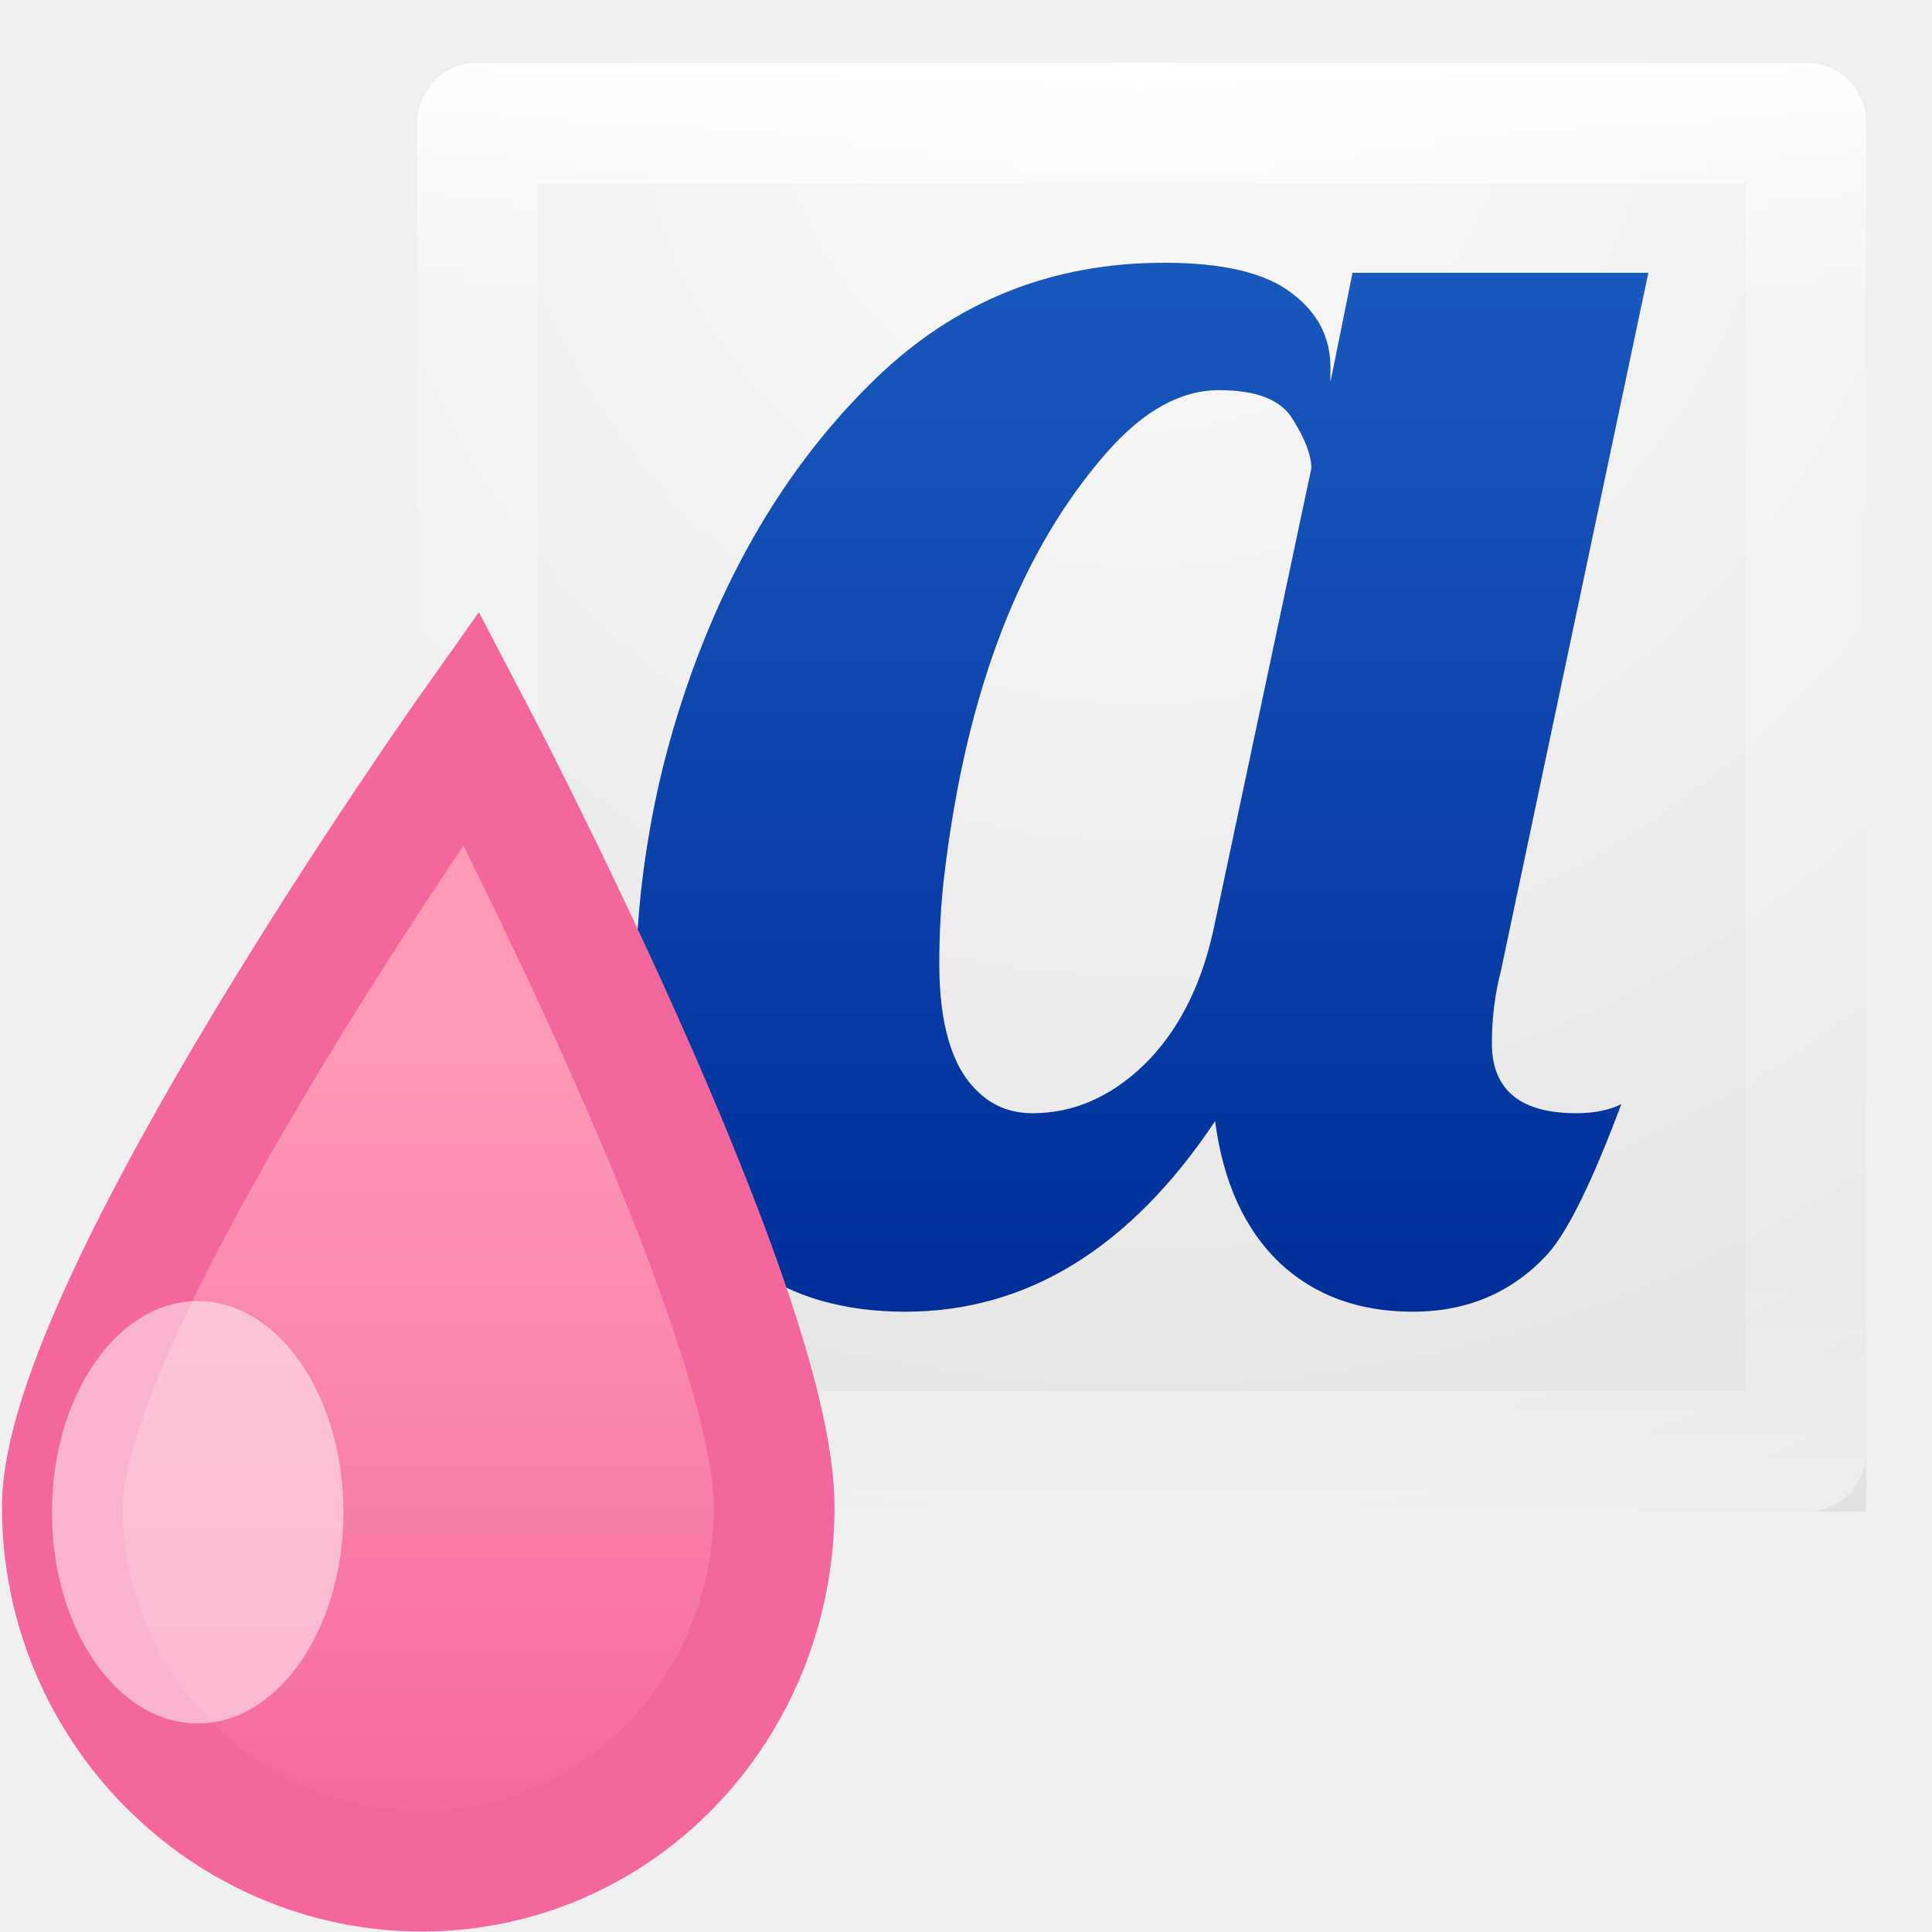
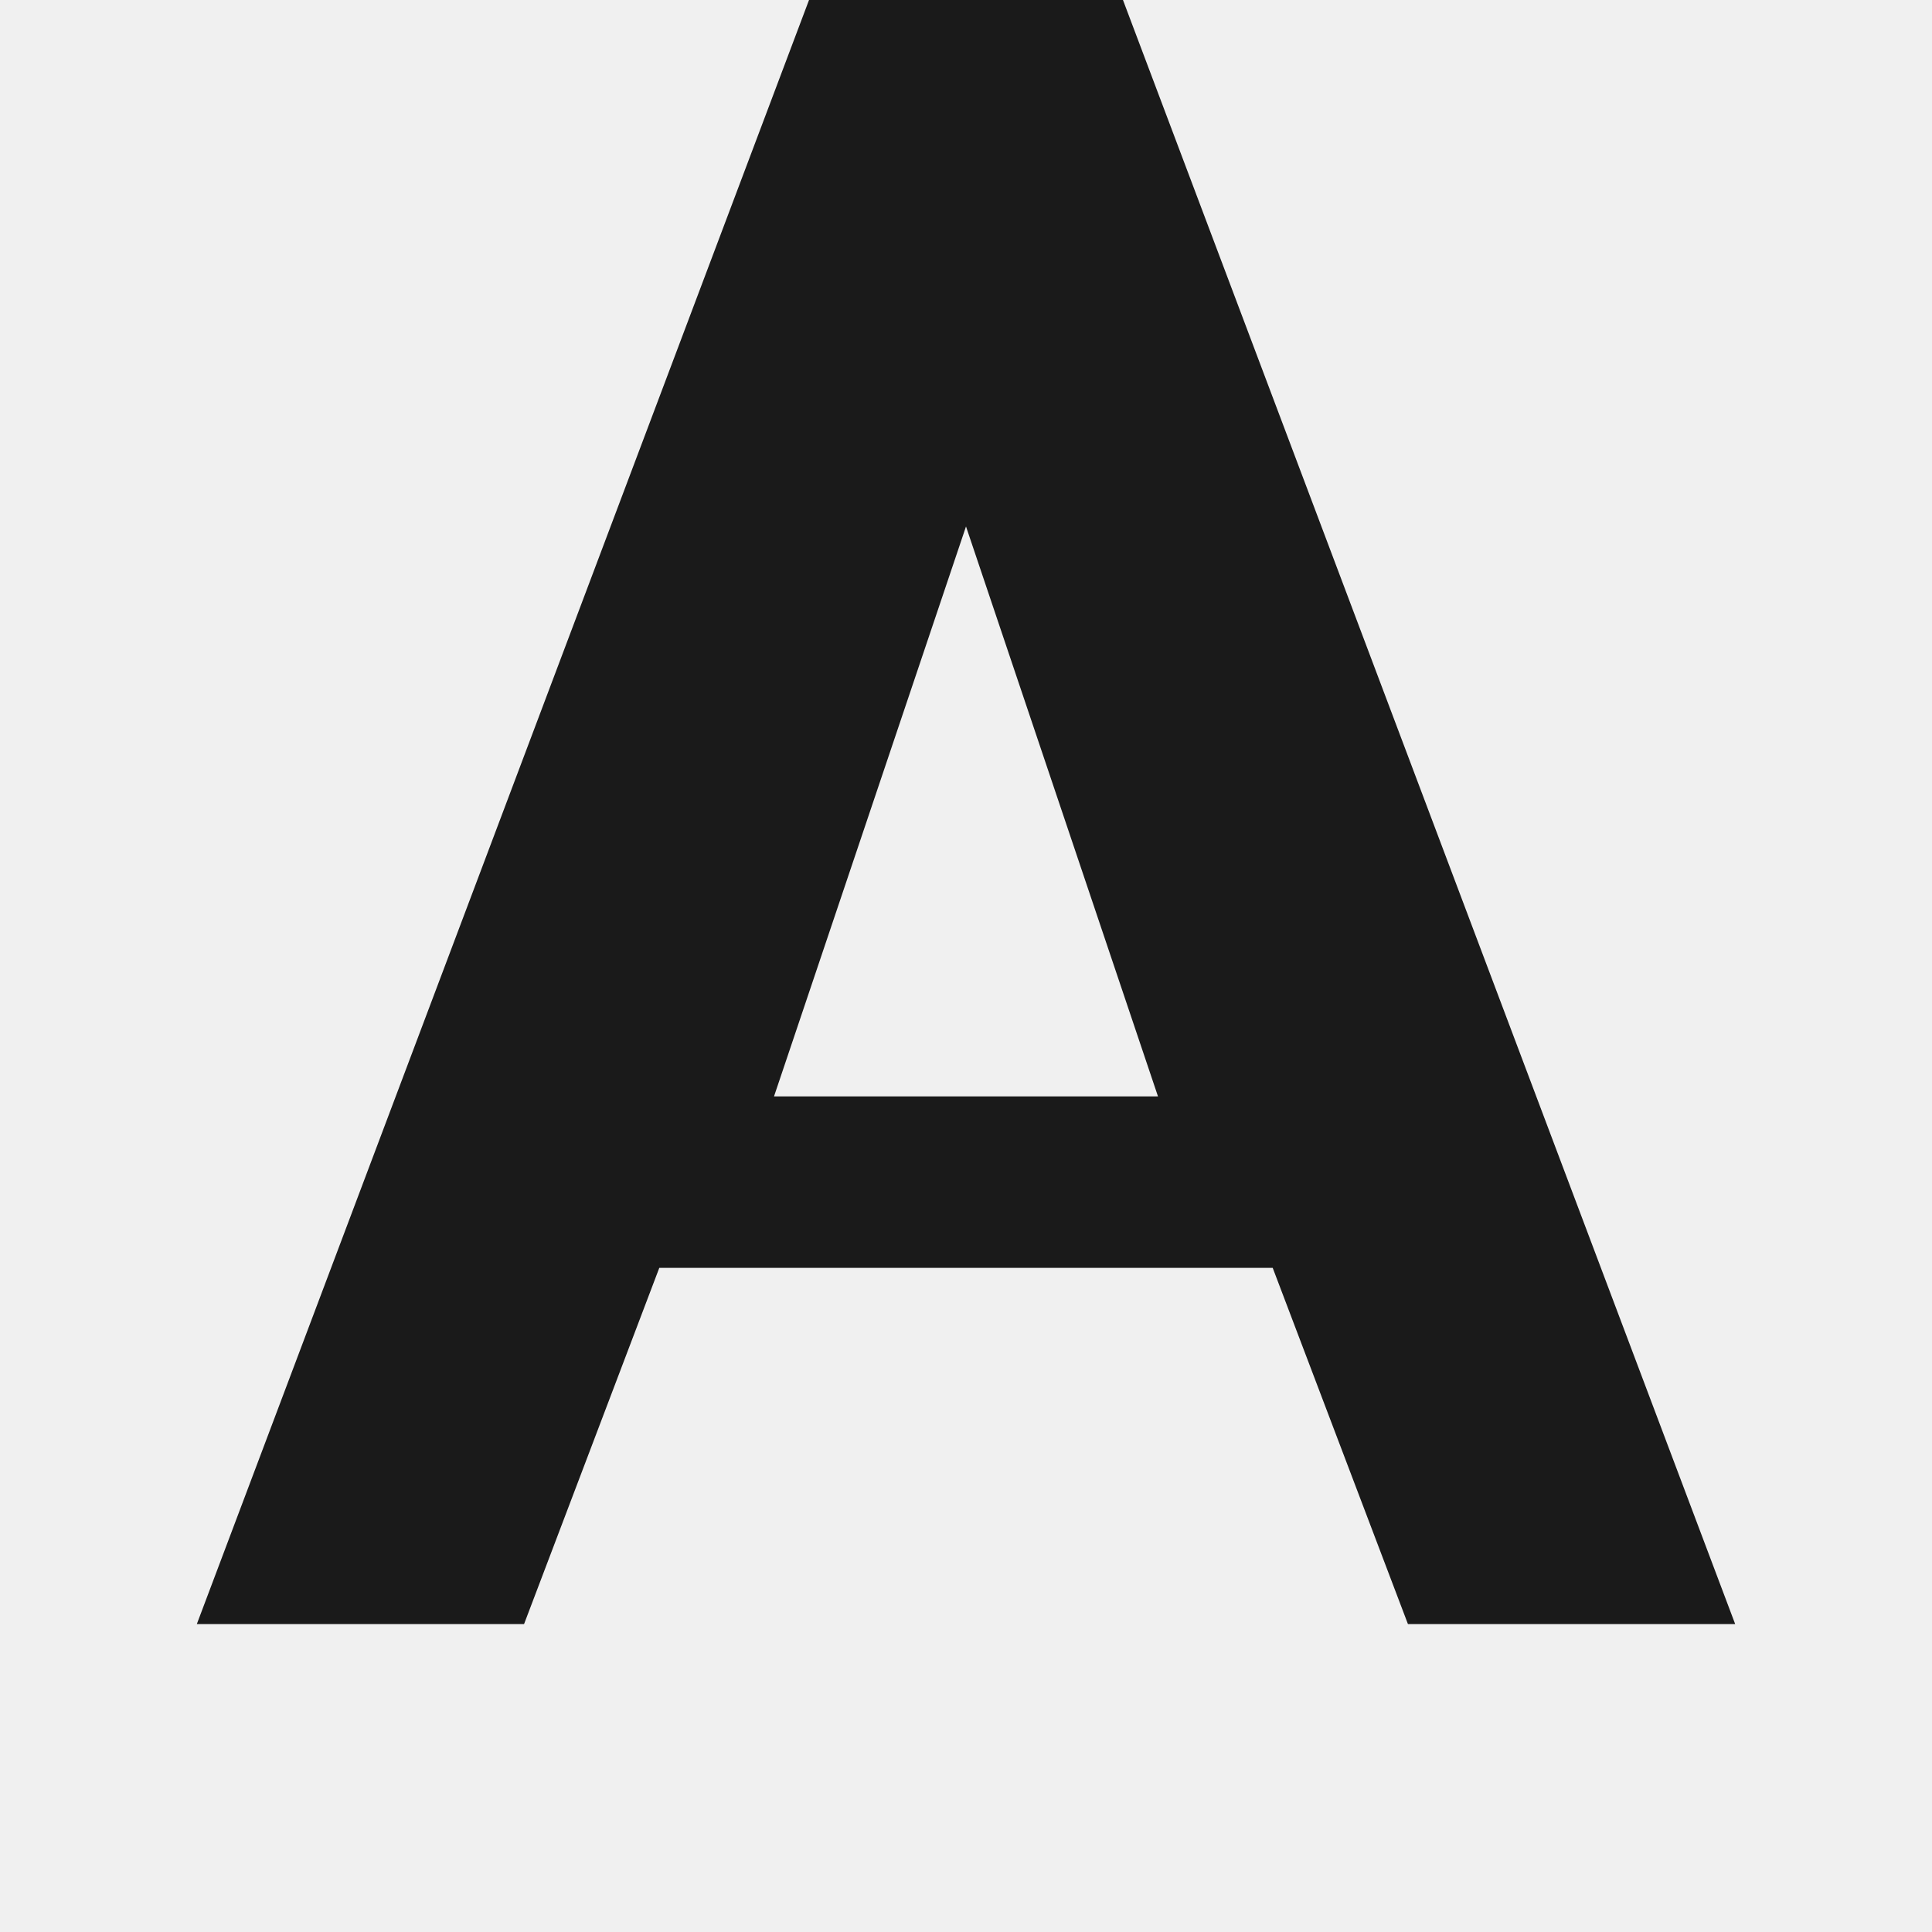
- <svg xmlns="http://www.w3.org/2000/svg" xmlns:xlink="http://www.w3.org/1999/xlink" version="1.1" width="16" height="16" id="svg7567">
-   <defs id="defs7569">
-     <linearGradient id="linearGradient4632-92-3-0-8-1-7">
-       <stop id="stop4634-68-8-0-2-9-4" style="stop-color:#fafafa;stop-opacity:1" offset="0" />
-       <stop id="stop4636-8-21-7-1-4-0" style="stop-color:#e1e1e1;stop-opacity:1" offset="1" />
-     </linearGradient>
-     <linearGradient x1="16.326" y1="19.877" x2="16.326" y2="43.471" id="linearGradient3159" xlink:href="#linearGradient4035" gradientUnits="userSpaceOnUse" gradientTransform="matrix(0.508619,0,0,0.508619,-0.3036311,-8.110071)" />
-     <linearGradient id="linearGradient4035">
-       <stop id="stop4037" style="stop-color:#ffffff;stop-opacity:1" offset="0" />
-       <stop id="stop4039" style="stop-color:#ffffff;stop-opacity:0.235" offset="0.167" />
-       <stop id="stop4041" style="stop-color:#ffffff;stop-opacity:0.157" offset="0.833" />
-       <stop id="stop4043" style="stop-color:#ffffff;stop-opacity:0.392" offset="1" />
-     </linearGradient>
-     <radialGradient cx="32" cy="4.342" r="27.5" fx="32" fy="4.342" id="radialGradient7600" xlink:href="#linearGradient4632-92-3-0-8-1-7" gradientUnits="userSpaceOnUse" gradientTransform="matrix(0,0.5134081,-0.513408,0,10.22917,-14.46352)" />
-     <linearGradient id="linearGradient12739">
-       <stop id="stop12741" style="stop-color:#ffffff;stop-opacity:1" offset="0" />
-       <stop id="stop12743" style="stop-color:#ffffff;stop-opacity:0" offset="1" />
-     </linearGradient>
-     <radialGradient cx="51.91" cy="38.188" r="27.5" fx="51.91" fy="38.188" id="radialGradient4973" xlink:href="#linearGradient12727" gradientUnits="userSpaceOnUse" gradientTransform="matrix(0,0.1339713,-0.1339713,0,15.11609,3.0452)" spreadMethod="pad" />
-     <linearGradient id="linearGradient12727">
-       <stop id="stop12729" style="stop-color:#181818;stop-opacity:0" offset="0" />
-       <stop id="stop12745" style="stop-color:#181818;stop-opacity:0" offset="0.538" />
-       <stop id="stop12731" style="stop-color:#181818;stop-opacity:1" offset="1" />
-     </linearGradient>
-     <linearGradient x1="30.5" y1="30" x2="49.5" y2="30" id="linearGradient4975" xlink:href="#linearGradient4632-92-3-0-8-1-7-6" gradientUnits="userSpaceOnUse" gradientTransform="matrix(0.3684211,0,0,0.3684211,-4.736854,-1.053)" />
-     <linearGradient id="linearGradient4632-92-3-0-8-1-7-6">
-       <stop id="stop4634-68-8-0-2-9-4-8" style="stop-color:#fafafa;stop-opacity:1" offset="0" />
-       <stop id="stop4636-8-21-7-1-4-0-7" style="stop-color:#e1e1e1;stop-opacity:1" offset="1" />
-     </linearGradient>
-     <linearGradient x1="33.244" y1="42.379" x2="66.732" y2="42.379" id="linearGradient4977" xlink:href="#linearGradient3878" gradientUnits="userSpaceOnUse" gradientTransform="matrix(0,0.2795031,-0.2795031,0,21.84701,-3.9718)" />
-     <linearGradient id="linearGradient3878">
-       <stop id="stop3880" style="stop-color:#ffffff;stop-opacity:1" offset="0" />
-       <stop id="stop3882" style="stop-color:#ffffff;stop-opacity:0.235" offset="0.077" />
-       <stop id="stop3884" style="stop-color:#ffffff;stop-opacity:0.157" offset="0.923" />
-       <stop id="stop3886" style="stop-color:#ffffff;stop-opacity:0.392" offset="1" />
-     </linearGradient>
-     <linearGradient x1="79.457" y1="22.857" x2="79.457" y2="50.057" id="linearGradient4985" xlink:href="#linearGradient4220-7" gradientUnits="userSpaceOnUse" gradientTransform="matrix(0.4193899,0,0,0.4193899,-23.32352,-5.2898)" />
-     <linearGradient id="linearGradient4220-7">
-       <stop id="stop4222-7" style="stop-color:#7a8498;stop-opacity:1" offset="0" />
-       <stop id="stop4224-0" style="stop-color:#34405c;stop-opacity:1" offset="1" />
-     </linearGradient>
-     <linearGradient x1="44.2" y1="1037.505" x2="53.8" y2="1037.505" id="linearGradient7826" xlink:href="#linearGradient12739" gradientUnits="userSpaceOnUse" gradientTransform="matrix(0.3125,0,0,0.3888889,-6.8127,-413.4742)" />
-     <clipPath id="clipPath7834">
-       <rect width="7" height="7" rx="25" ry="25" x="6.5" y="6.5" id="rect7836" style="color:#000000;fill:url(#linearGradient7838);fill-opacity:1;fill-rule:nonzero;stroke:none;stroke-width:1;marker:none;visibility:visible;display:inline;overflow:visible;enable-background:accumulate" />
-     </clipPath>
-     <linearGradient x1="30.5" y1="30" x2="49.5" y2="30" id="linearGradient7838" xlink:href="#linearGradient4632-92-3-0-8-1-7-6" gradientUnits="userSpaceOnUse" gradientTransform="matrix(0.3684211,0,0,0.3684211,-4.736854,-1.053)" />
-     <linearGradient xlink:href="#linearGradient1069" id="linearGradient1071" x1="44" y1="0" x2="44" y2="44.5" gradientUnits="userSpaceOnUse" gradientTransform="matrix(0.3423874,0,0,0.3423874,-18.24528,-2.833818)" />
-     <linearGradient id="linearGradient1069">
-       <stop style="stop-color:#3689e6;stop-opacity:1" offset="0" id="stop1065" />
-       <stop style="stop-color:#002e99;stop-opacity:1" offset="1" id="stop1067" />
-     </linearGradient>
-     <linearGradient xlink:href="#linearGradient1061" id="linearGradient1063" x1="-17.375" y1="-2.721" x2="-17.375" y2="39.569" gradientUnits="userSpaceOnUse" gradientTransform="matrix(0.2639809,0,0,0.2601093,11.76691,1.70765)" />
-     <linearGradient id="linearGradient1061">
-       <stop style="stop-color:#4d4d4d;stop-opacity:1" offset="0" id="stop1057" />
-       <stop style="stop-color:#333333;stop-opacity:1" offset="1" id="stop1059" />
-     </linearGradient>
-     <linearGradient gradientUnits="userSpaceOnUse" y2="15.355" x2="11.986" y1="8.603" x1="11.986" id="linearGradient898" xlink:href="#linearGradient896" />
-     <linearGradient id="linearGradient896">
-       <stop id="stop892" offset="0" style="stop-color:#fe9ab8;stop-opacity:1;" />
-       <stop id="stop894" offset="1" style="stop-color:#f4679d;stop-opacity:1" />
-     </linearGradient>
-     <linearGradient xlink:href="#linearGradient1069" id="linearGradient1071-1" x1="44" y1="0" x2="44" y2="44.5" gradientUnits="userSpaceOnUse" gradientTransform="matrix(0.4252109,0,0,0.4252109,-7.596688,-7.945694)" />
-     <linearGradient id="linearGradient1069-7">
-       <stop style="stop-color:#b3b3b3;stop-opacity:1" offset="0" id="stop1065-6" />
-       <stop style="stop-color:#1a1a1a;stop-opacity:1" offset="1" id="stop1067-8" />
-     </linearGradient>
-   </defs>
-   <g id="layer1" transform="translate(1.456599,-1.480214)">
-     <g id="g8134">
-       <rect width="12" height="12" x="2" y="2" id="rect5505-21-3-8-5-2" style="color:#000000;display:inline;overflow:visible;visibility:visible;fill:url(#radialGradient7600);fill-opacity:1;fill-rule:nonzero;stroke:none;stroke-width:1;marker:none;enable-background:accumulate" />
-       <rect width="13" height="13" rx="1" ry="1" x="1.5" y="1.5" id="rect3993" style="opacity:0.3;fill:none;stroke:none;stroke-width:1;stroke-opacity:1" />
-       <rect width="11" height="11" x="2.5" y="2.5" id="rect6741-5-0-2-3" style="fill:none;stroke:url(#linearGradient3159);stroke-width:1;stroke-linecap:round;stroke-linejoin:round;stroke-miterlimit:4;stroke-dasharray:none;stroke-dashoffset:0;stroke-opacity:1" />
-       <g id="text6626" style="font-style:normal;font-variant:normal;font-weight:bold;font-stretch:normal;font-size:8px;line-height:125%;font-family:'Open Sans';-inkscape-font-specification:'Open Sans Bold';text-align:center;letter-spacing:0px;word-spacing:0px;text-anchor:middle;opacity:0.6;fill:#000000;fill-opacity:1;stroke:none" />
-       <g clip-path="url(#clipPath7834)" id="text7828" style="font-style:normal;font-variant:normal;font-weight:bold;font-stretch:normal;font-size:9px;line-height:125%;font-family:'Open Sans';-inkscape-font-specification:'Open Sans Bold';text-align:center;letter-spacing:0px;word-spacing:0px;text-anchor:middle;opacity:0.6;fill:#000000;fill-opacity:1;stroke:none" />
-     </g>
-   </g>
-   <path style="font-style:normal;font-weight:normal;font-size:40px;line-height:1.25;font-family:sans-serif;letter-spacing:0px;word-spacing:0px;fill:url(#linearGradient1071-1);fill-opacity:1;stroke:none;stroke-width:1.62" d="M 9.639,2.176 C 8.709,2.176 7.915,2.495 7.256,3.131 6.597,3.768 6.09,4.574 5.736,5.548 5.575,5.991 5.456,6.437 5.379,6.885 c -0.078,0.443 -0.116,0.889 -0.116,1.337 0,0.443 0.064,0.839 0.191,1.188 0.354,0.969 1.035,1.453 2.043,1.453 1.008,0 1.863,-0.526 2.566,-1.578 0.066,0.504 0.244,0.894 0.532,1.171 0.288,0.271 0.656,0.407 1.105,0.407 0.454,0 0.828,-0.161 1.121,-0.482 0.166,-0.188 0.368,-0.601 0.606,-1.237 -0.1,0.05 -0.224,0.075 -0.374,0.075 -0.465,0 -0.698,-0.194 -0.698,-0.581 0,-0.205 0.025,-0.404 0.075,-0.598 L 13.651,2.259 H 11.201 L 11.018,3.165 V 3.04 c 0,-0.249 -0.108,-0.454 -0.324,-0.615 C 10.478,2.259 10.127,2.176 9.639,2.176 Z m 0.457,1.055 c 0.316,0 0.52,0.083 0.615,0.249 0.1,0.161 0.149,0.293 0.149,0.399 L 10.046,7.716 C 9.941,8.181 9.75,8.549 9.473,8.82 9.196,9.086 8.889,9.219 8.551,9.219 c -0.183,0 -0.335,-0.061 -0.457,-0.183 C 7.884,8.837 7.779,8.485 7.779,7.981 c 0,-0.26 0.014,-0.507 0.042,-0.739 C 8.003,5.72 8.454,4.552 9.174,3.738 9.473,3.4 9.78,3.231 10.096,3.231 Z" id="text942-4" />
-   <g id="g895" transform="translate(-9.097715,0.025091)">
-     <path style="fill:url(#linearGradient898);fill-opacity:1;stroke:#f4679d;stroke-width:1;stroke-opacity:1;marker:none" d="m 13,6 c 0,0 -3.386,4.78 -3.386,6.454 0,1.676 1.356,3.017 2.977,3.017 1.621,0 2.918,-1.342 2.918,-3.017 C 15.509,10.78 13,6 13,6 Z" id="path18" />
-     <path d="m 11.942,12.499 a 1.207,1.749 0 0 1 -1.207,1.749 1.207,1.749 0 0 1 -1.207,-1.749 1.207,1.749 0 0 1 1.207,-1.749 1.207,1.749 0 0 1 1.207,1.749 z" style="opacity:0.5;fill:#ffffff;fill-opacity:1;stroke:none;stroke-width:1.186;stroke-linecap:round;stroke-opacity:1;stop-color:#000000" id="path890" />
-   </g>
+ <svg xmlns="http://www.w3.org/2000/svg" viewBox="0 0 16 16" width="16" height="16">
+   <path d="M6.70 0 L9.30 0 L14.37 13.45 L11.66 13.45 L10.54 10.50 L5.46 10.50 L4.34 13.45 L1.63 13.45 Z M8 4.36 L9.59 9.08 L6.41 9.08 Z" fill-rule="evenodd" fill="#1a1a1a" />
</svg>
